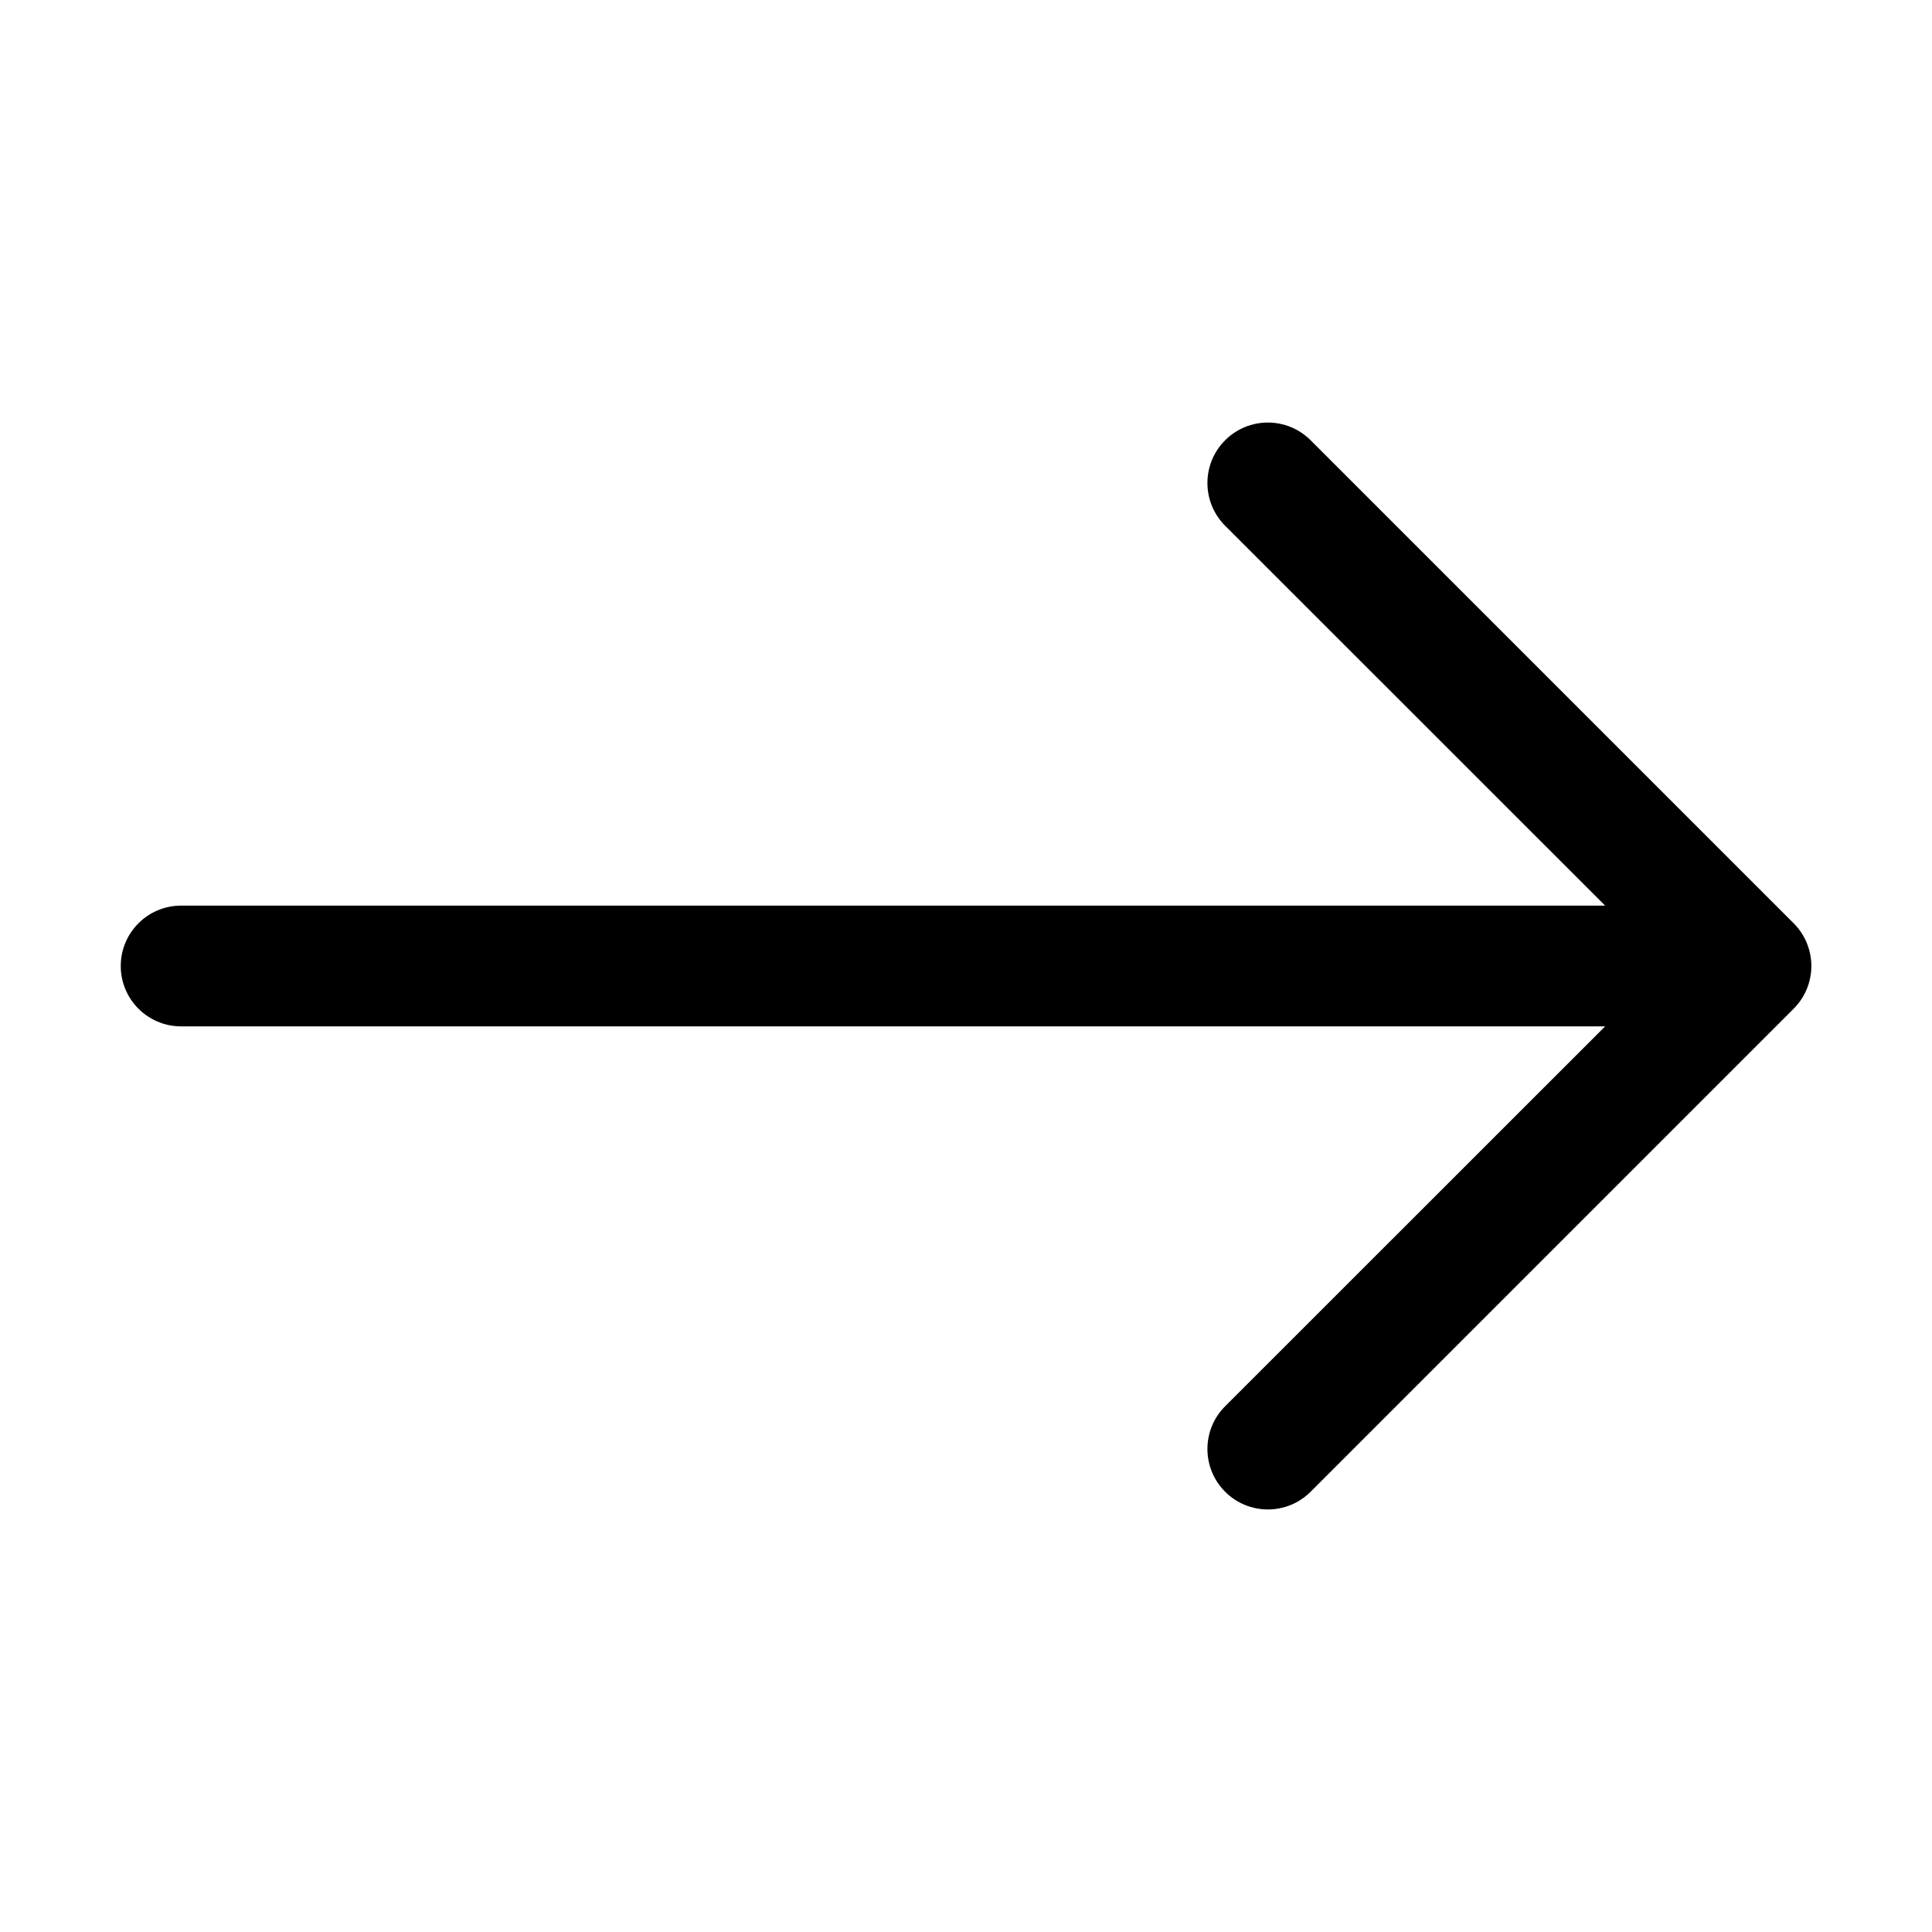
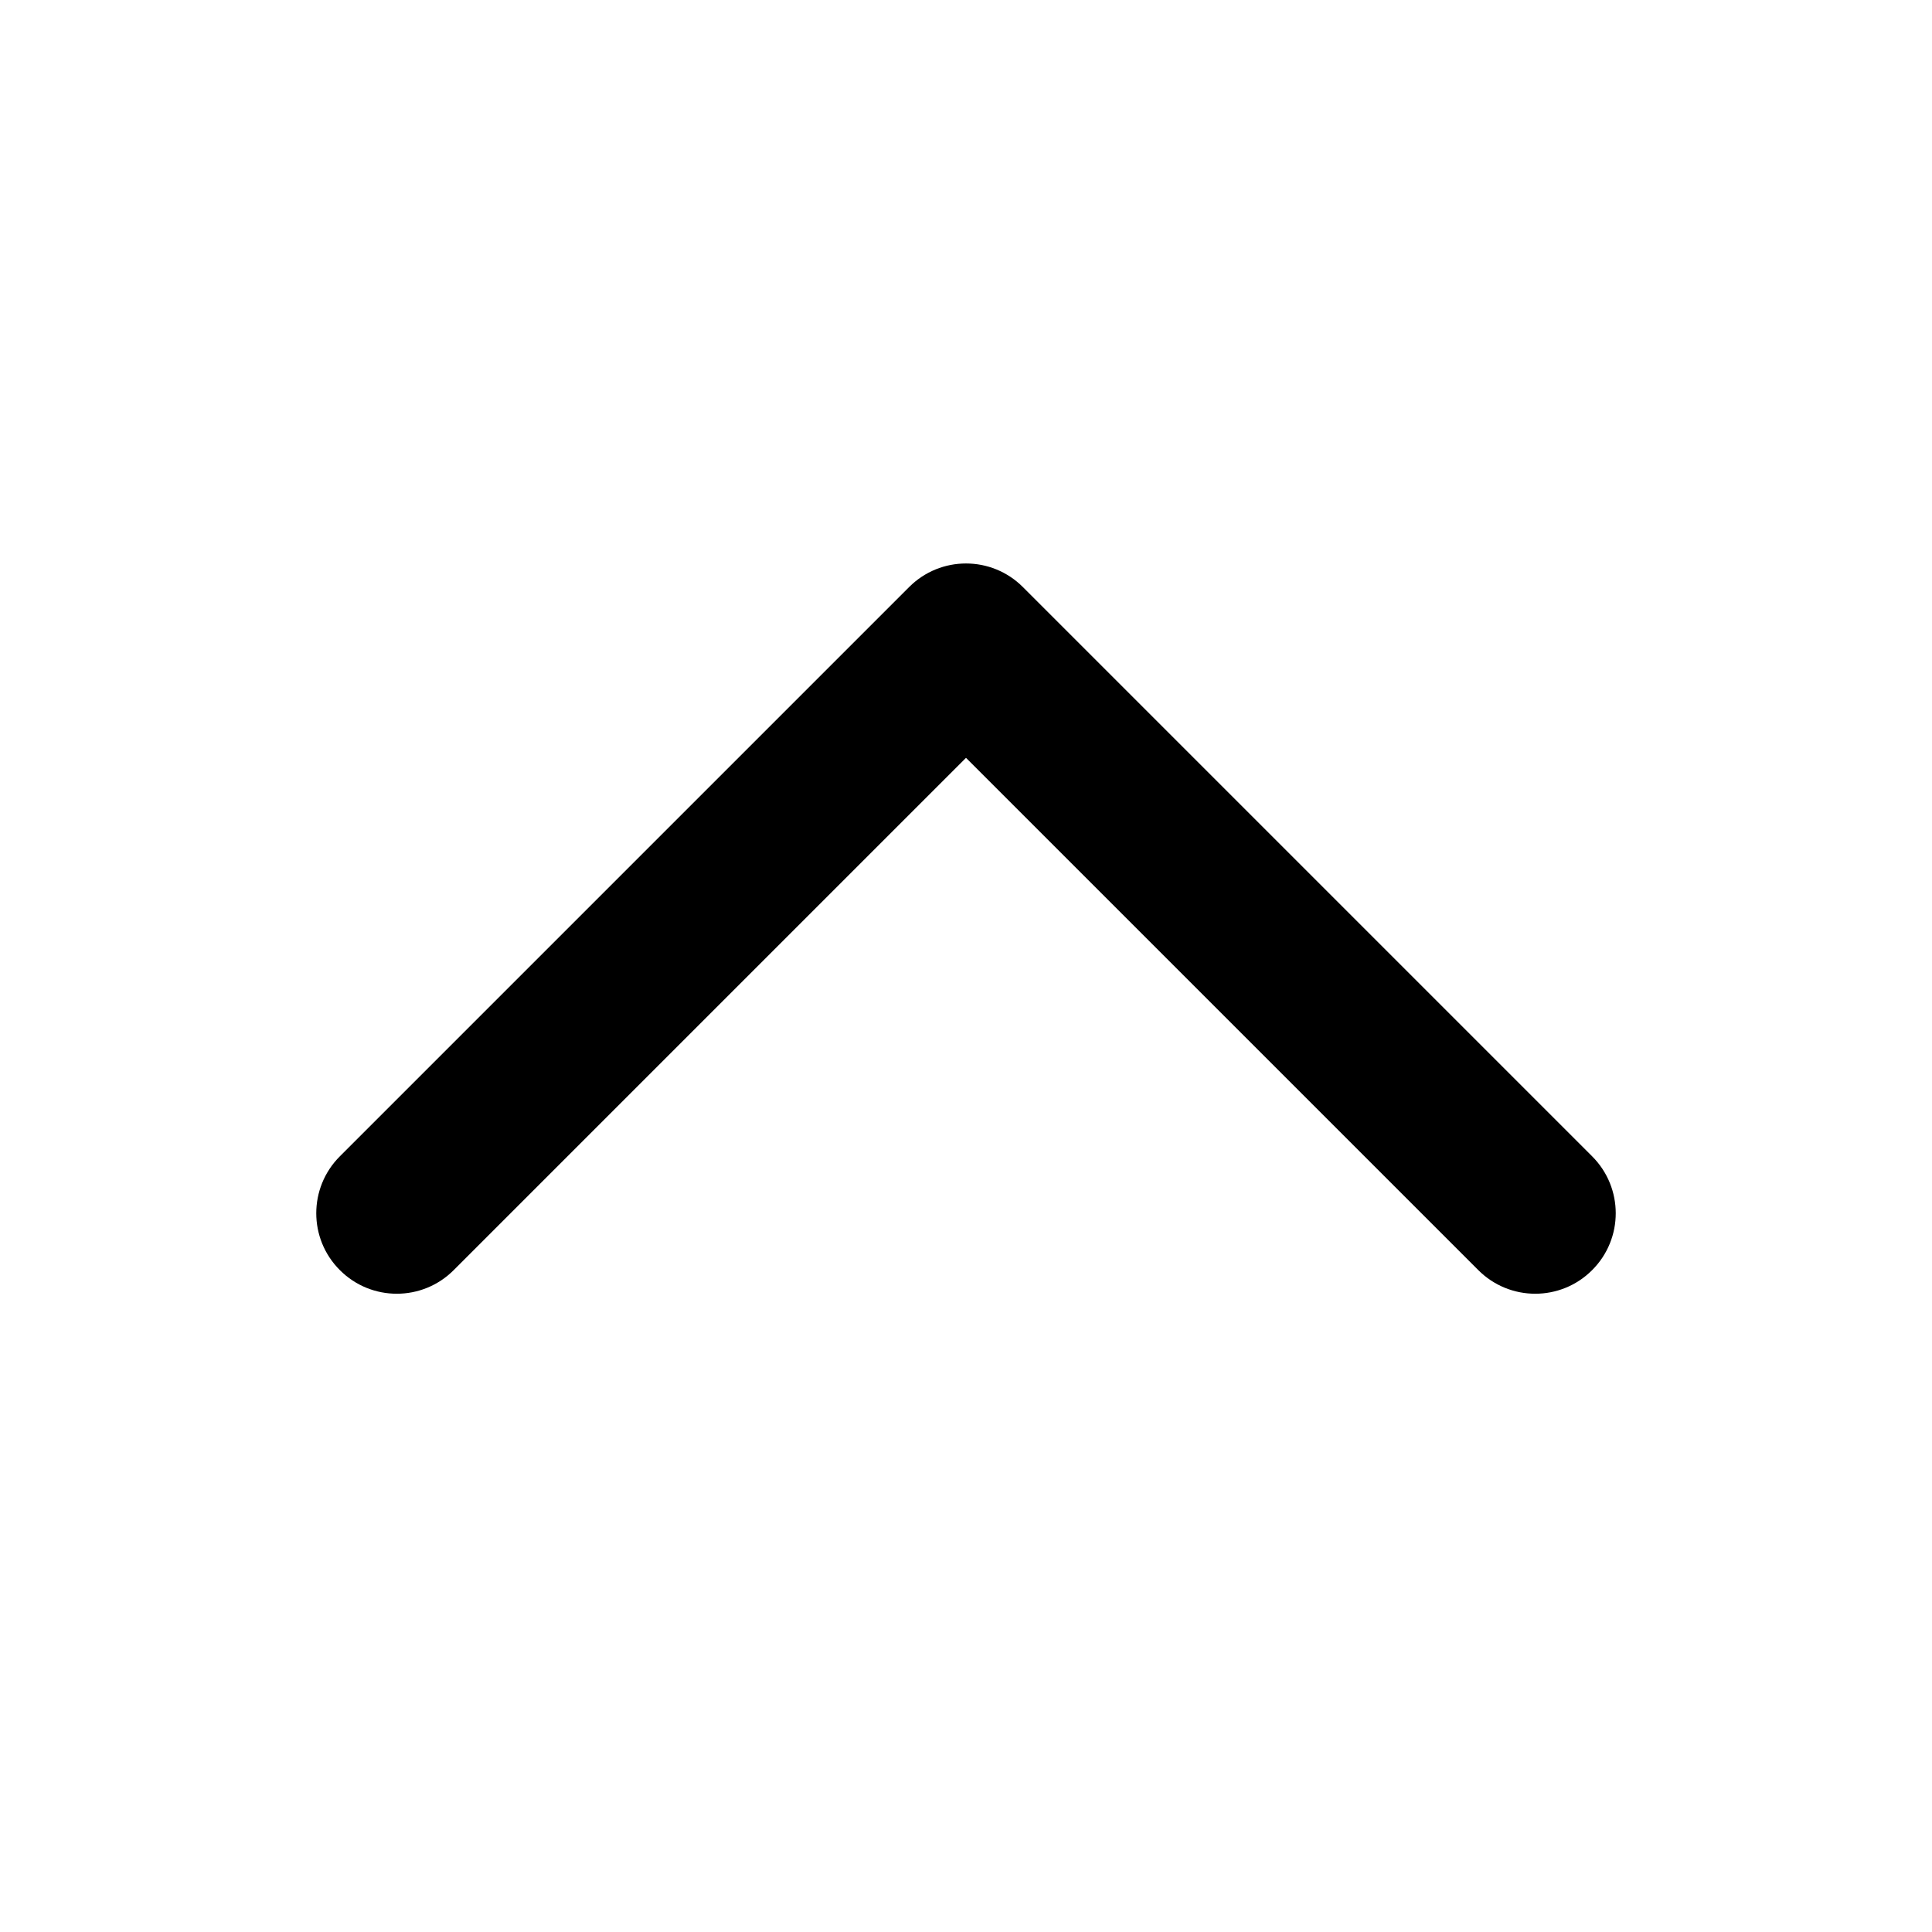
- <svg xmlns="http://www.w3.org/2000/svg" role="img" aria-label="Go next" width="16" height="16" fill="currentColor" viewBox="0 0 16 16">
-   <path fill-rule="evenodd" d="M1 8a.5.5 0 0 1 .5-.5h11.793l-3.147-3.146a.5.5 0 0 1 .708-.708l4 4a.5.5 0 0 1 0 .708l-4 4a.5.5 0 0 1-.708-.708L13.293 8.5H1.5A.5.5 0 0 1 1 8z" />
+ <svg xmlns="http://www.w3.org/2000/svg" width="24" height="24" role="presentation" focusable="false" viewBox="0 0 24 24">
+   <path d="M12.707 7.293L19.778 14.364C20.169 14.755 20.169 15.388 19.778 15.778C19.388 16.169 18.755 16.169 18.364 15.778L12 9.414L5.636 15.778C5.246 16.169 4.612 16.169 4.222 15.778C3.831 15.388 3.831 14.755 4.222 14.364L11.293 7.293C11.683 6.902 12.317 6.902 12.707 7.293Z" fill="currentColor" />
</svg>
